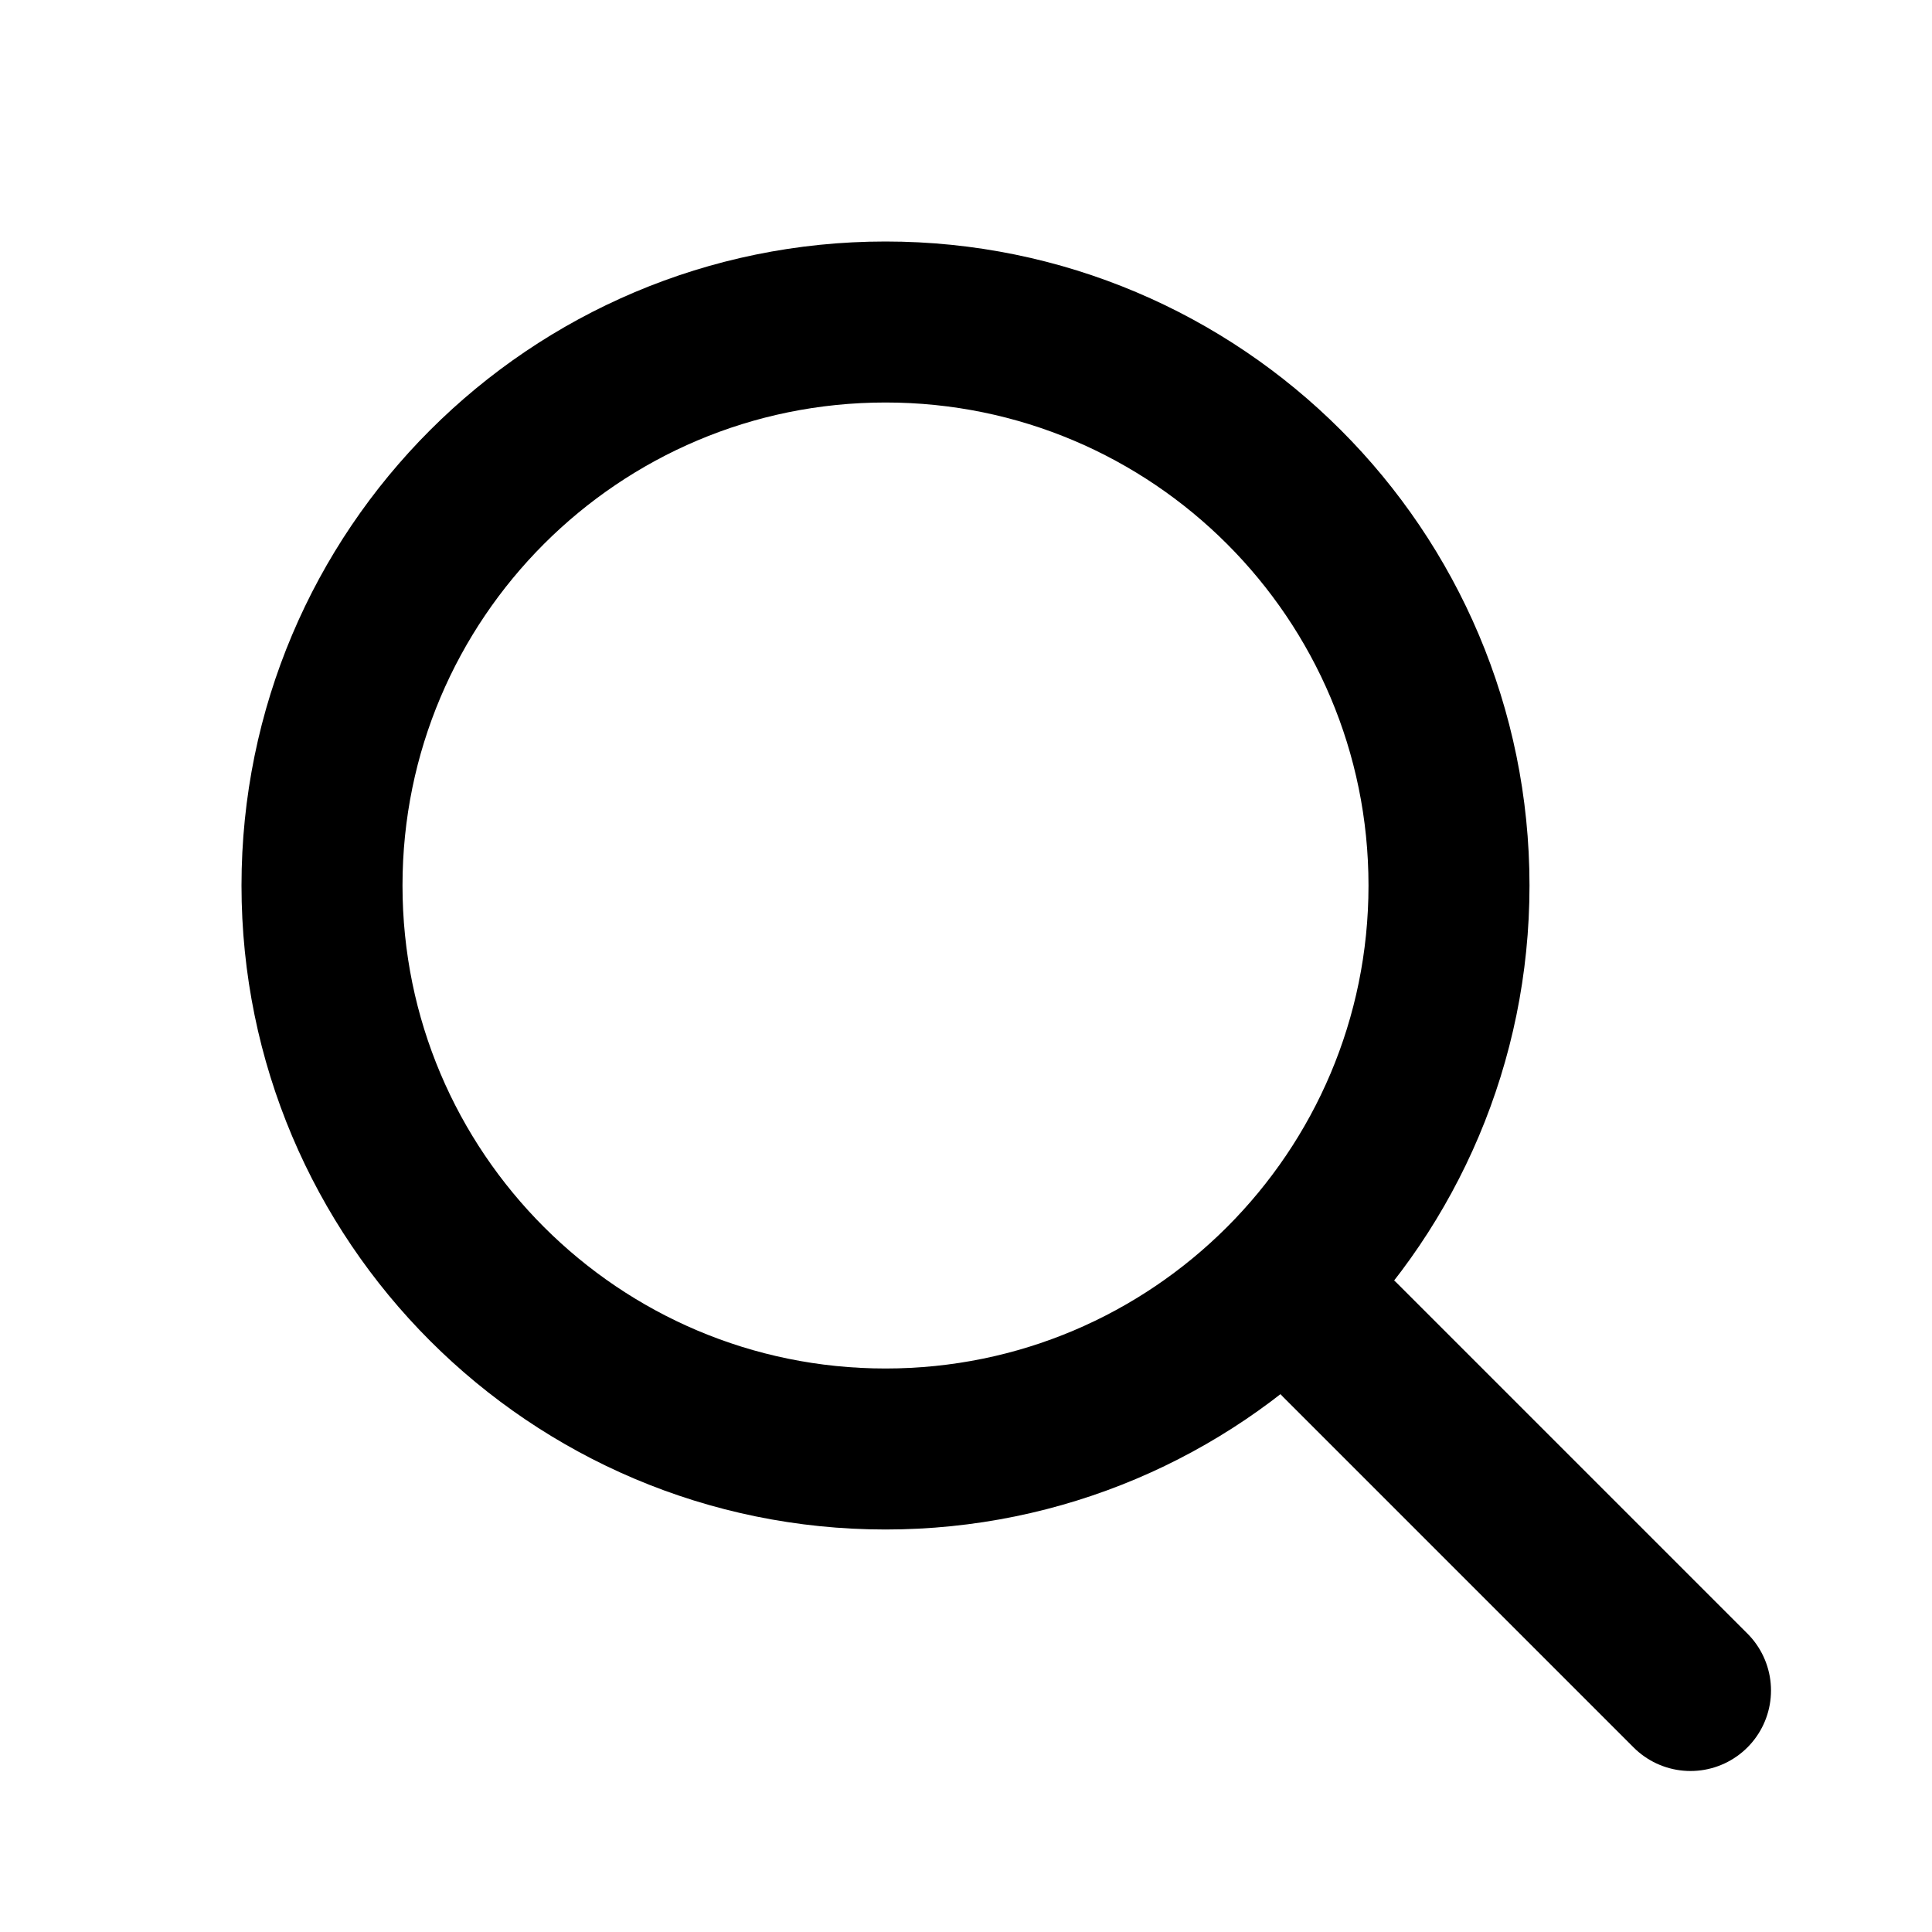
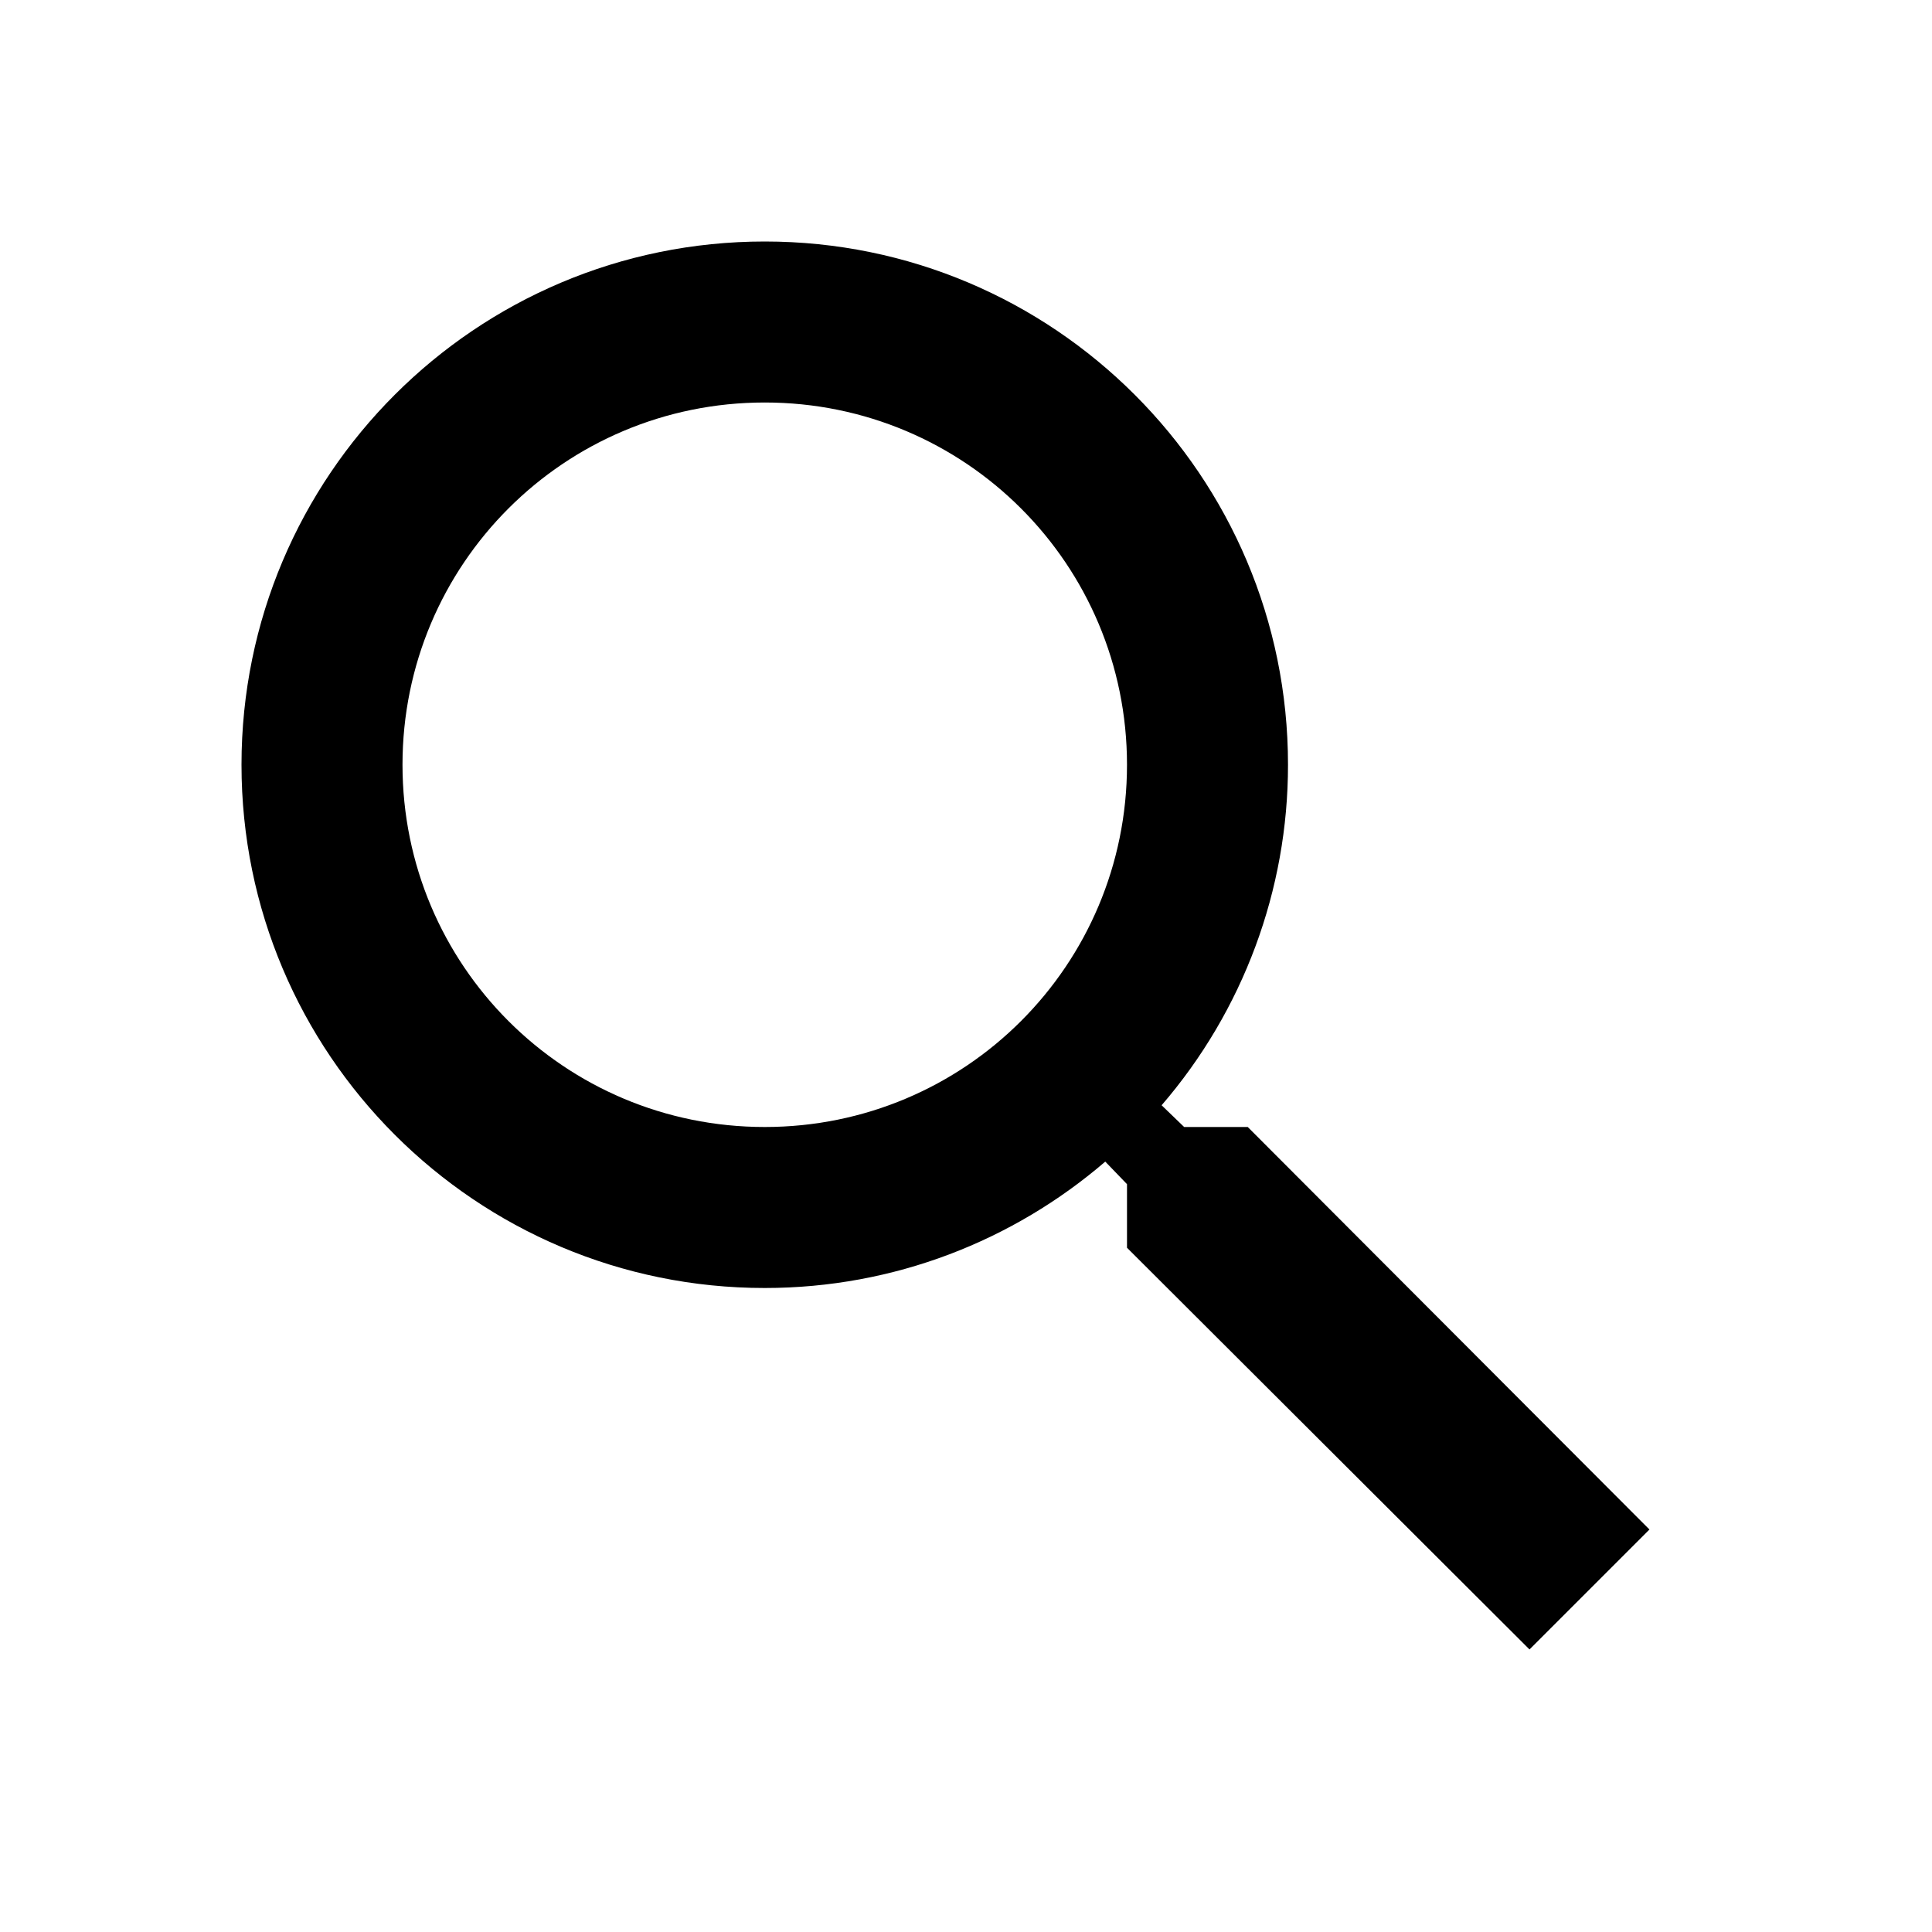
<svg xmlns="http://www.w3.org/2000/svg" viewBox="0 0 24 24">
-   <circle cx="11" cy="11" r="7" fill="none" stroke="currentColor" stroke-width="2" />
-   <path d="M21 21l-4.35-4.35" fill="none" stroke="currentColor" stroke-width="2" stroke-linecap="round" />
+   <path d="M15.5 14h-.79l-.28-.27A6.471 6.471 0 0016 9.5 6.5 6.5 0 109.5 16c1.61 0 3.09-.59 4.23-1.57l.27.28v.79l5 4.99L20.49 19l-4.99-5zm-6 0C7.01 14 5 11.99 5 9.5S7.01 5 9.5 5 14 7.01 14 9.5 11.99 14 9.5 14z" />
</svg>
